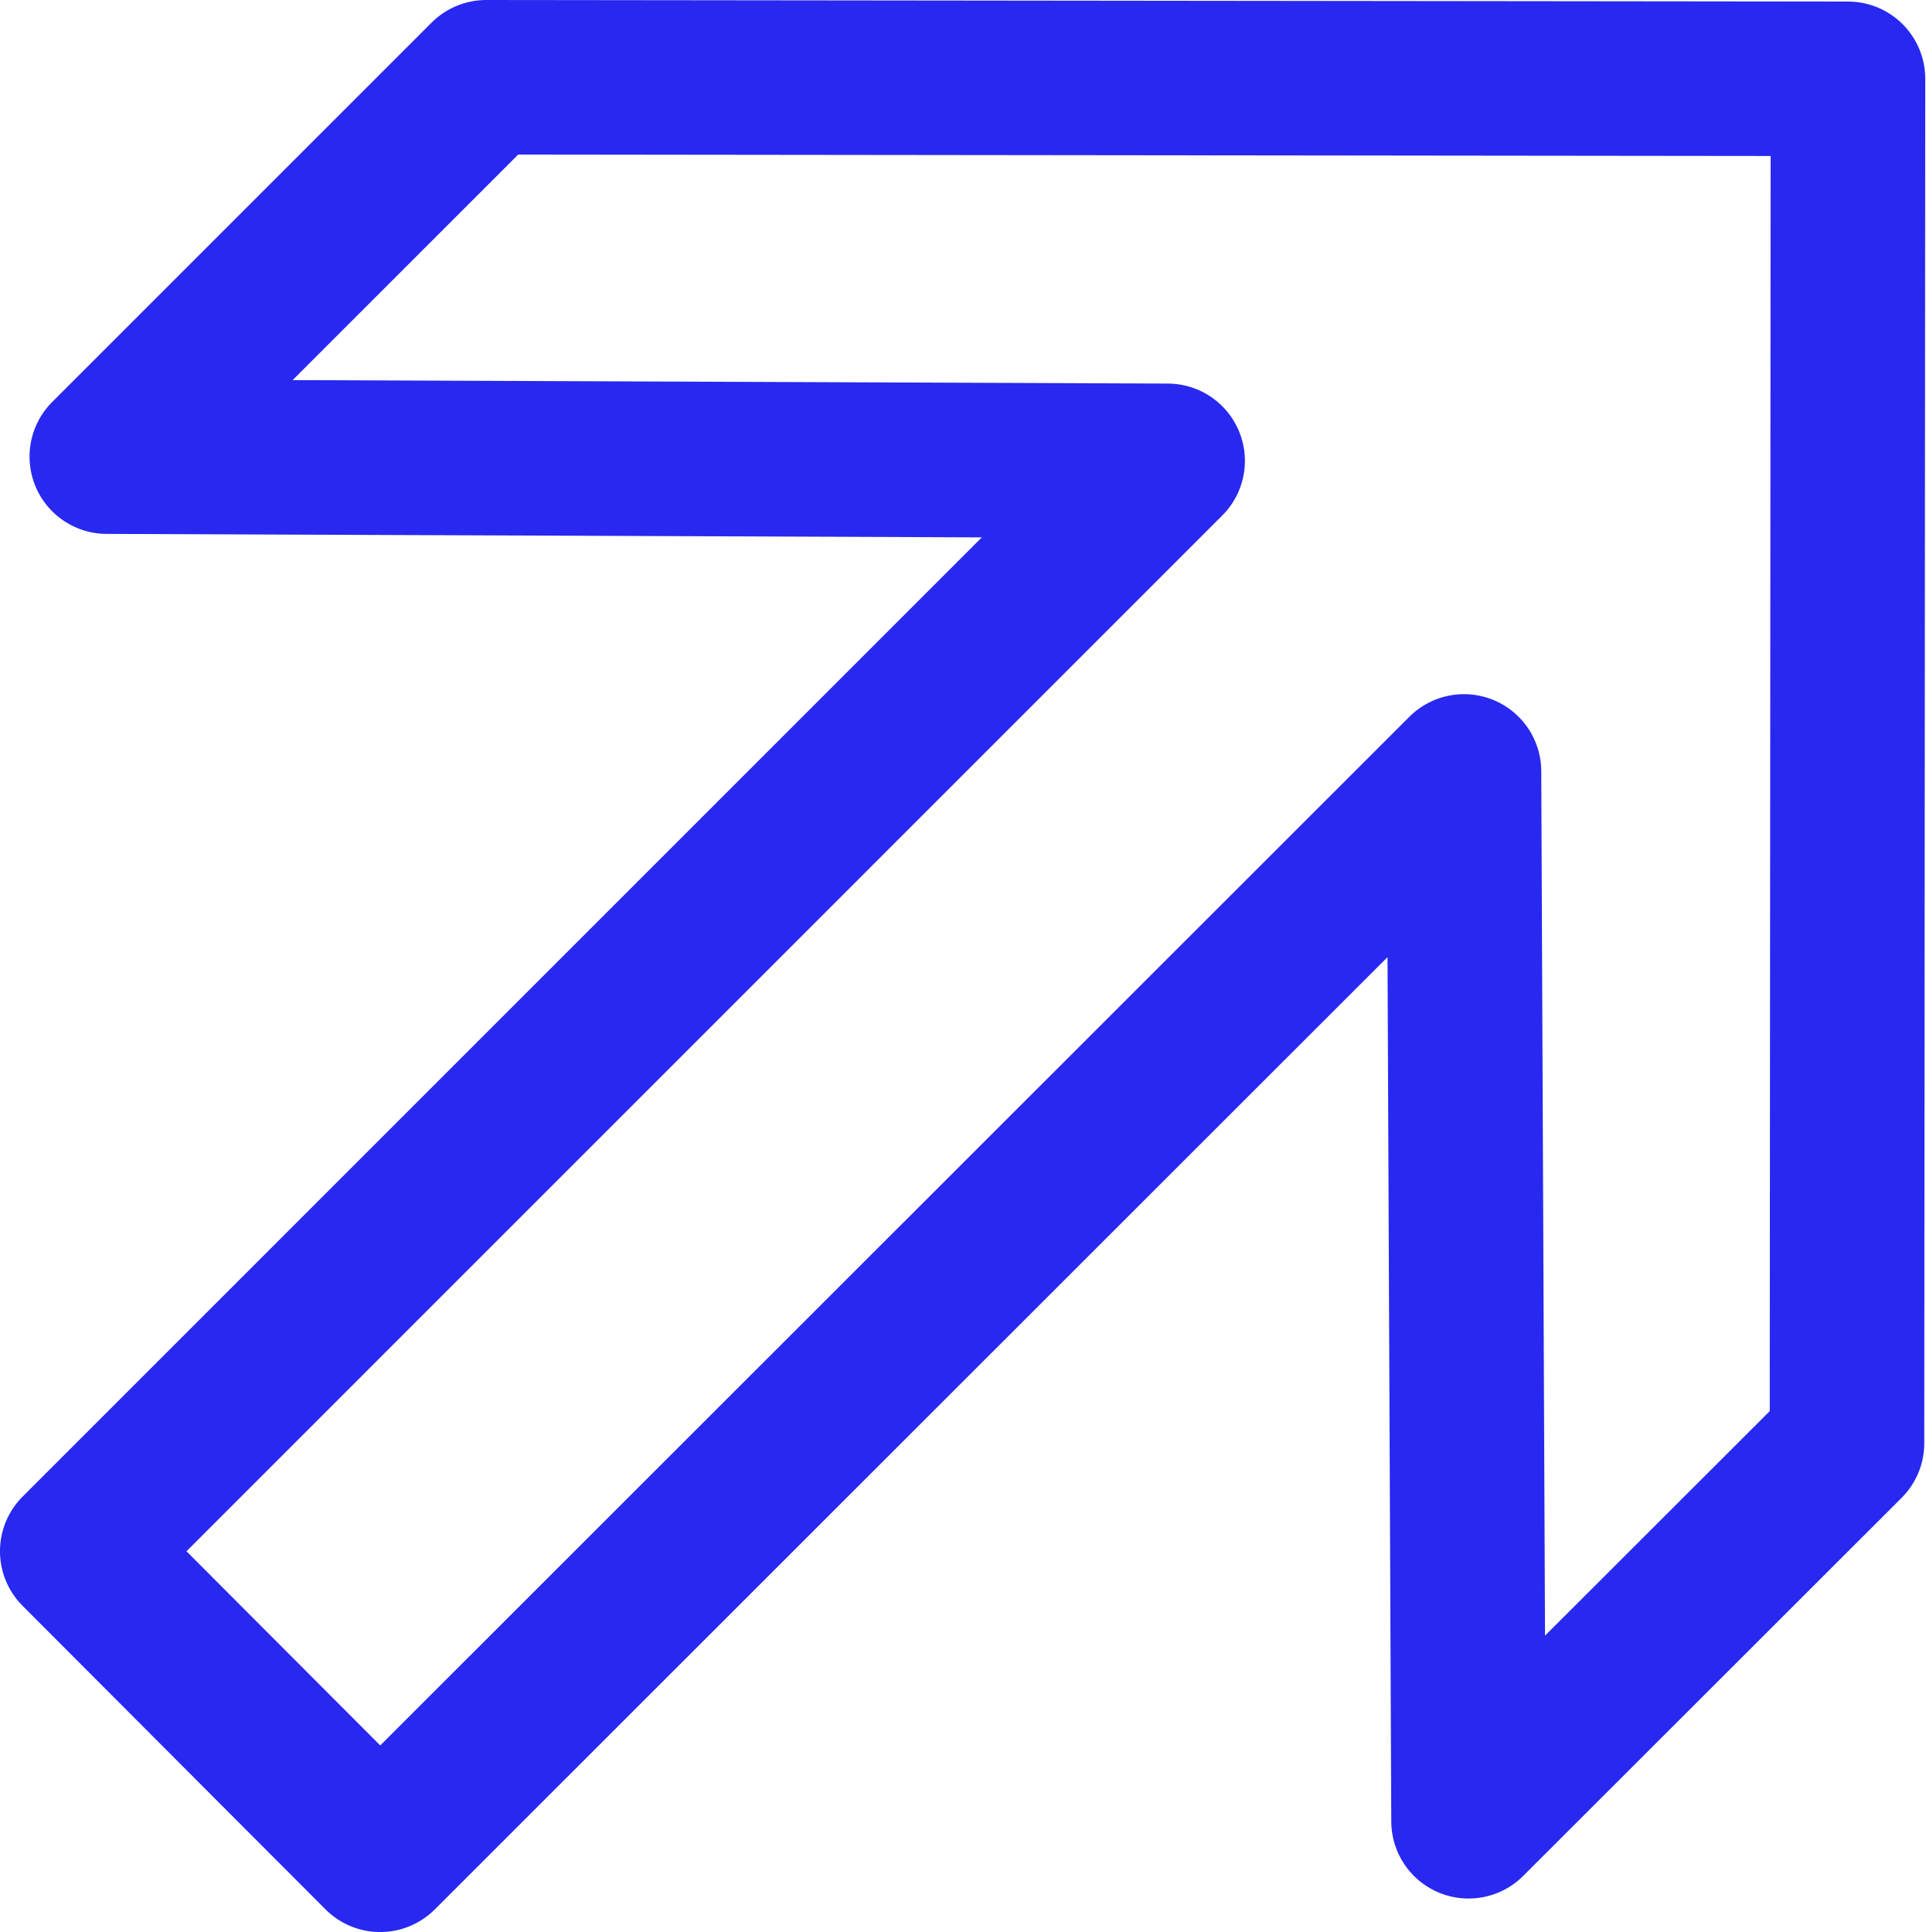
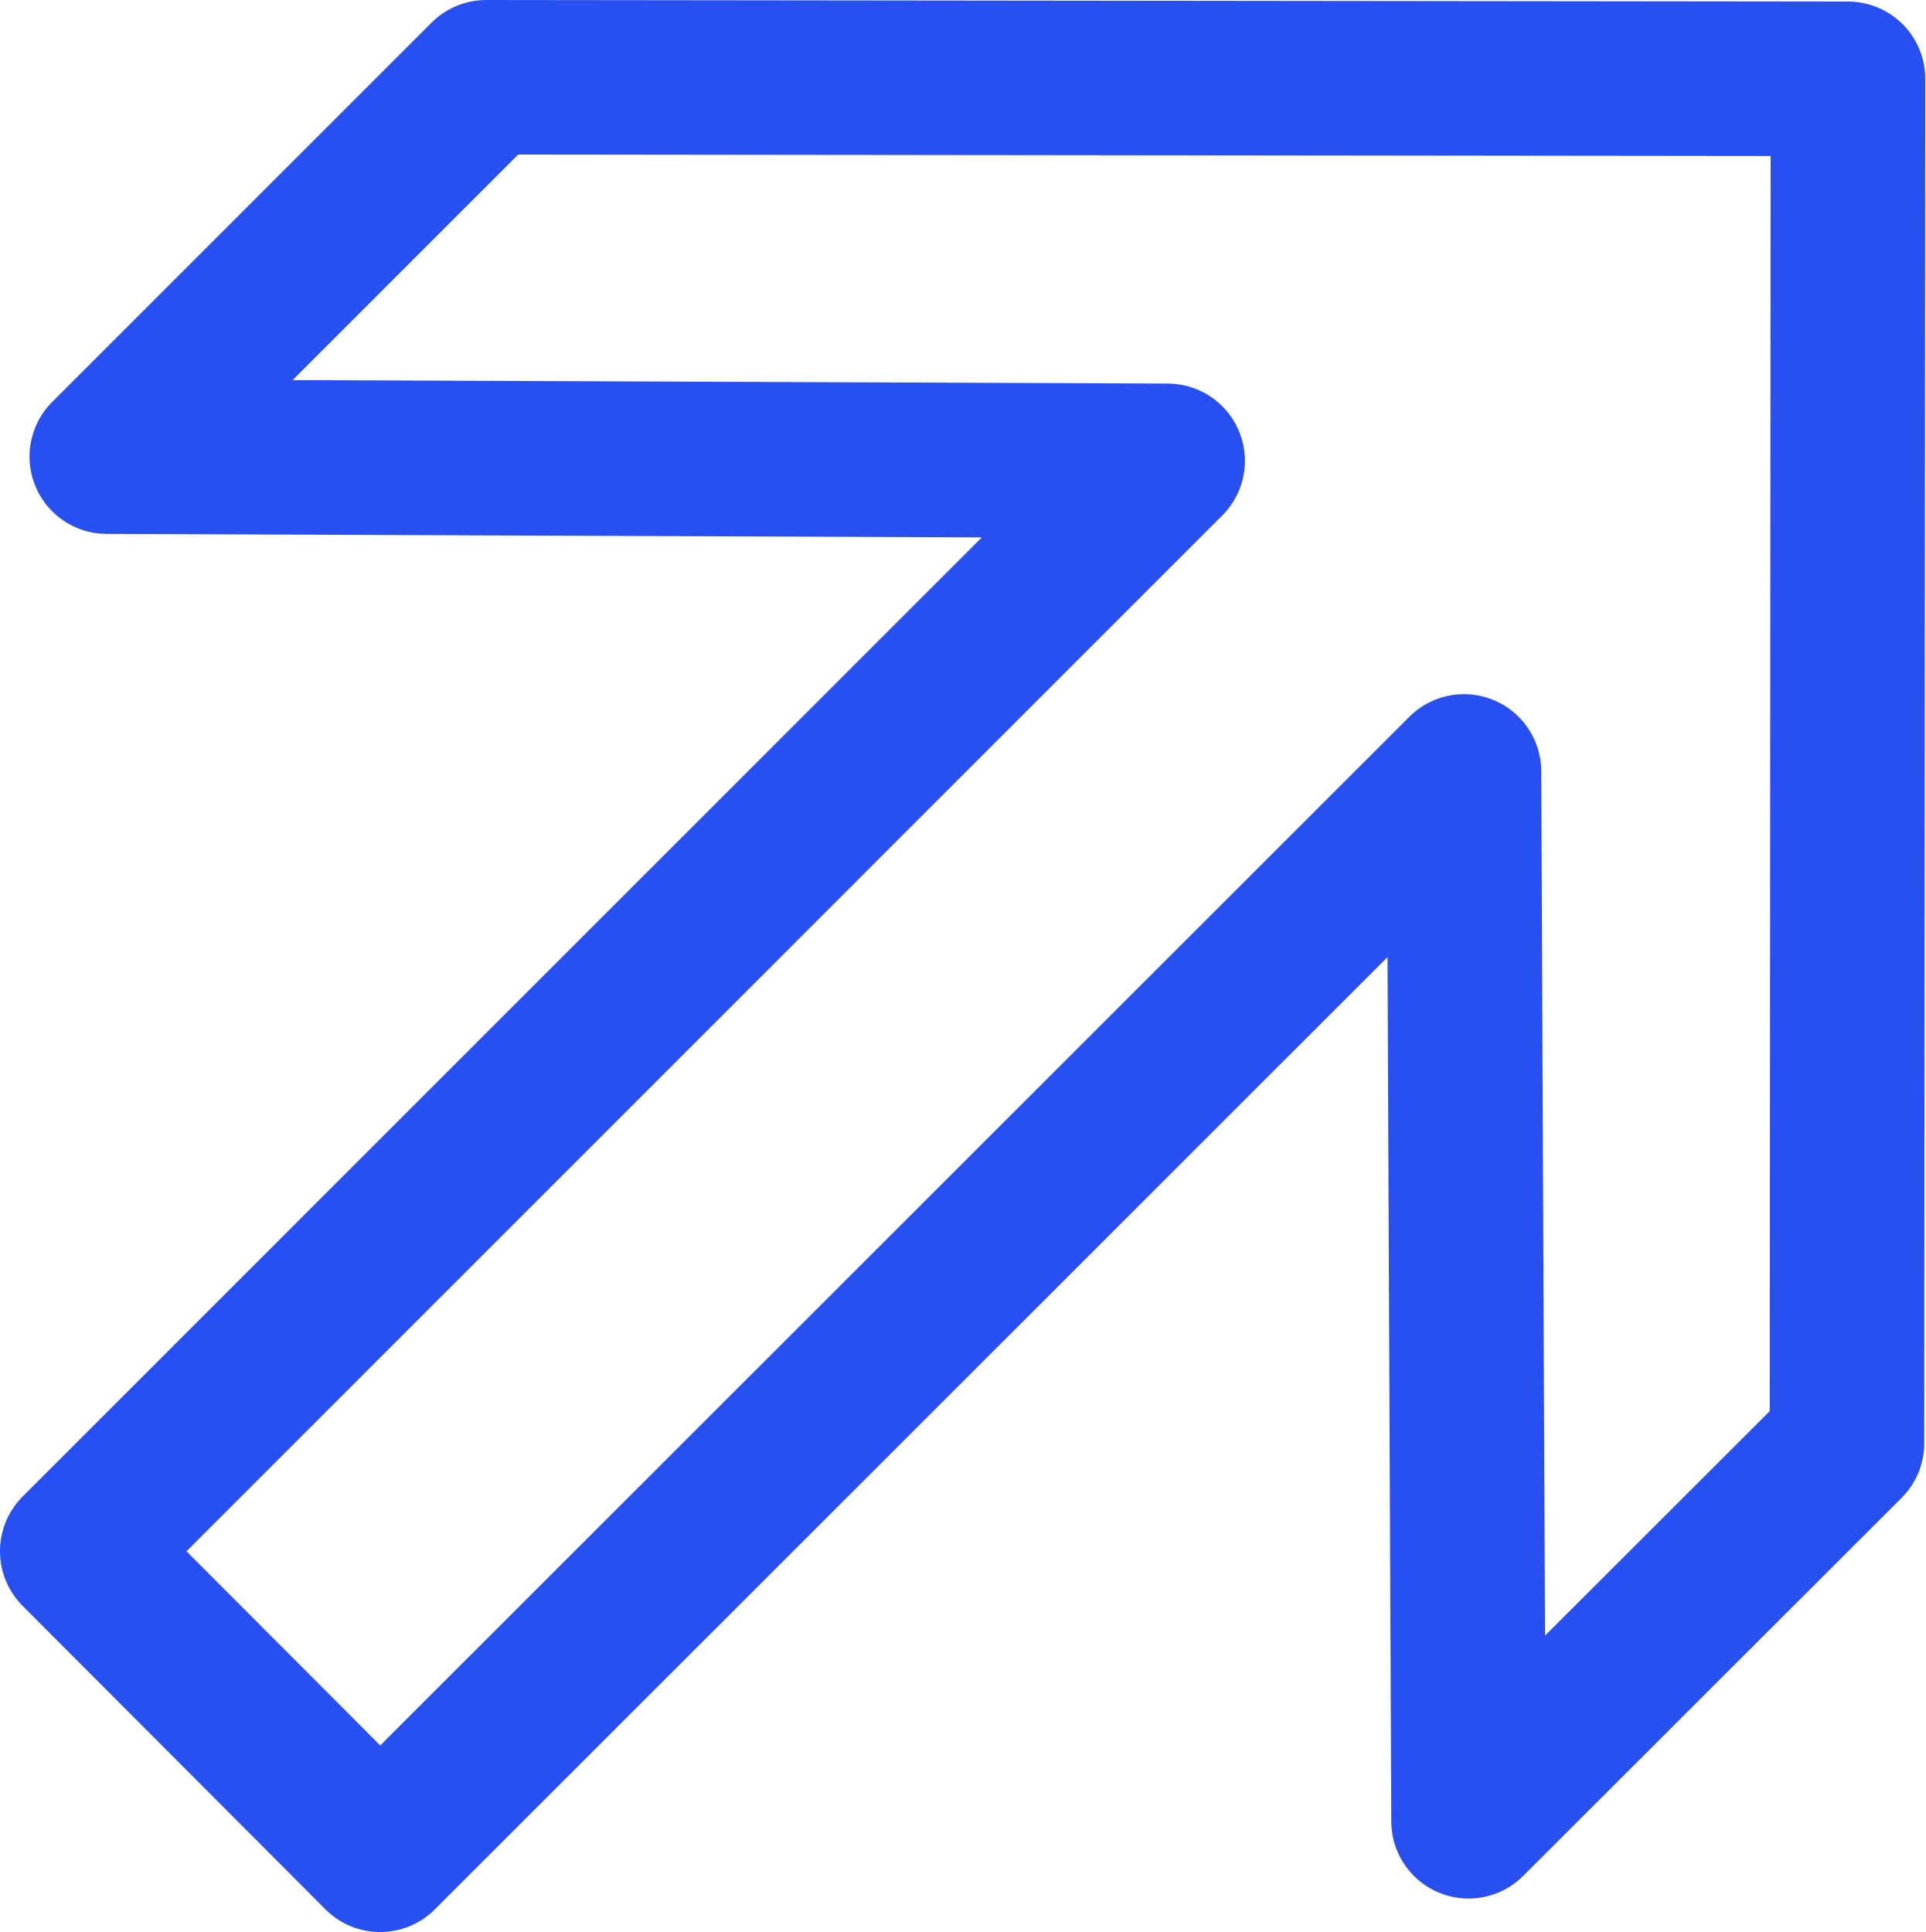
<svg xmlns="http://www.w3.org/2000/svg" version="1.0" width="498.277" height="500.074" id="svg2">
  <defs id="defs5" />
-   <path d="M 125.838,20 478.28,20.4 478.024,373.551 380.082,471.412 378.898,199.676 98.391,480.082 19.996,401.513 302.197,119.283 27.645,118.193 125.838,20 z" id="path1316" style="font-size:12px;fill:#000000;fill-opacity:0;stroke:#2828f0;stroke-width:40;stroke-linejoin:round;stroke-miterlimit:4;stroke-opacity:1;stroke-dasharray:none" />
+   <path d="M 125.838,20 478.28,20.4 478.024,373.551 380.082,471.412 378.898,199.676 98.391,480.082 19.996,401.513 302.197,119.283 27.645,118.193 125.838,20 z" id="path1316" style="font-size:12px;fill:#000000;fill-opacity:0;stroke:#2850f0;stroke-width:40;stroke-linejoin:round;stroke-miterlimit:4;stroke-opacity:1;stroke-dasharray:none" />
</svg>
